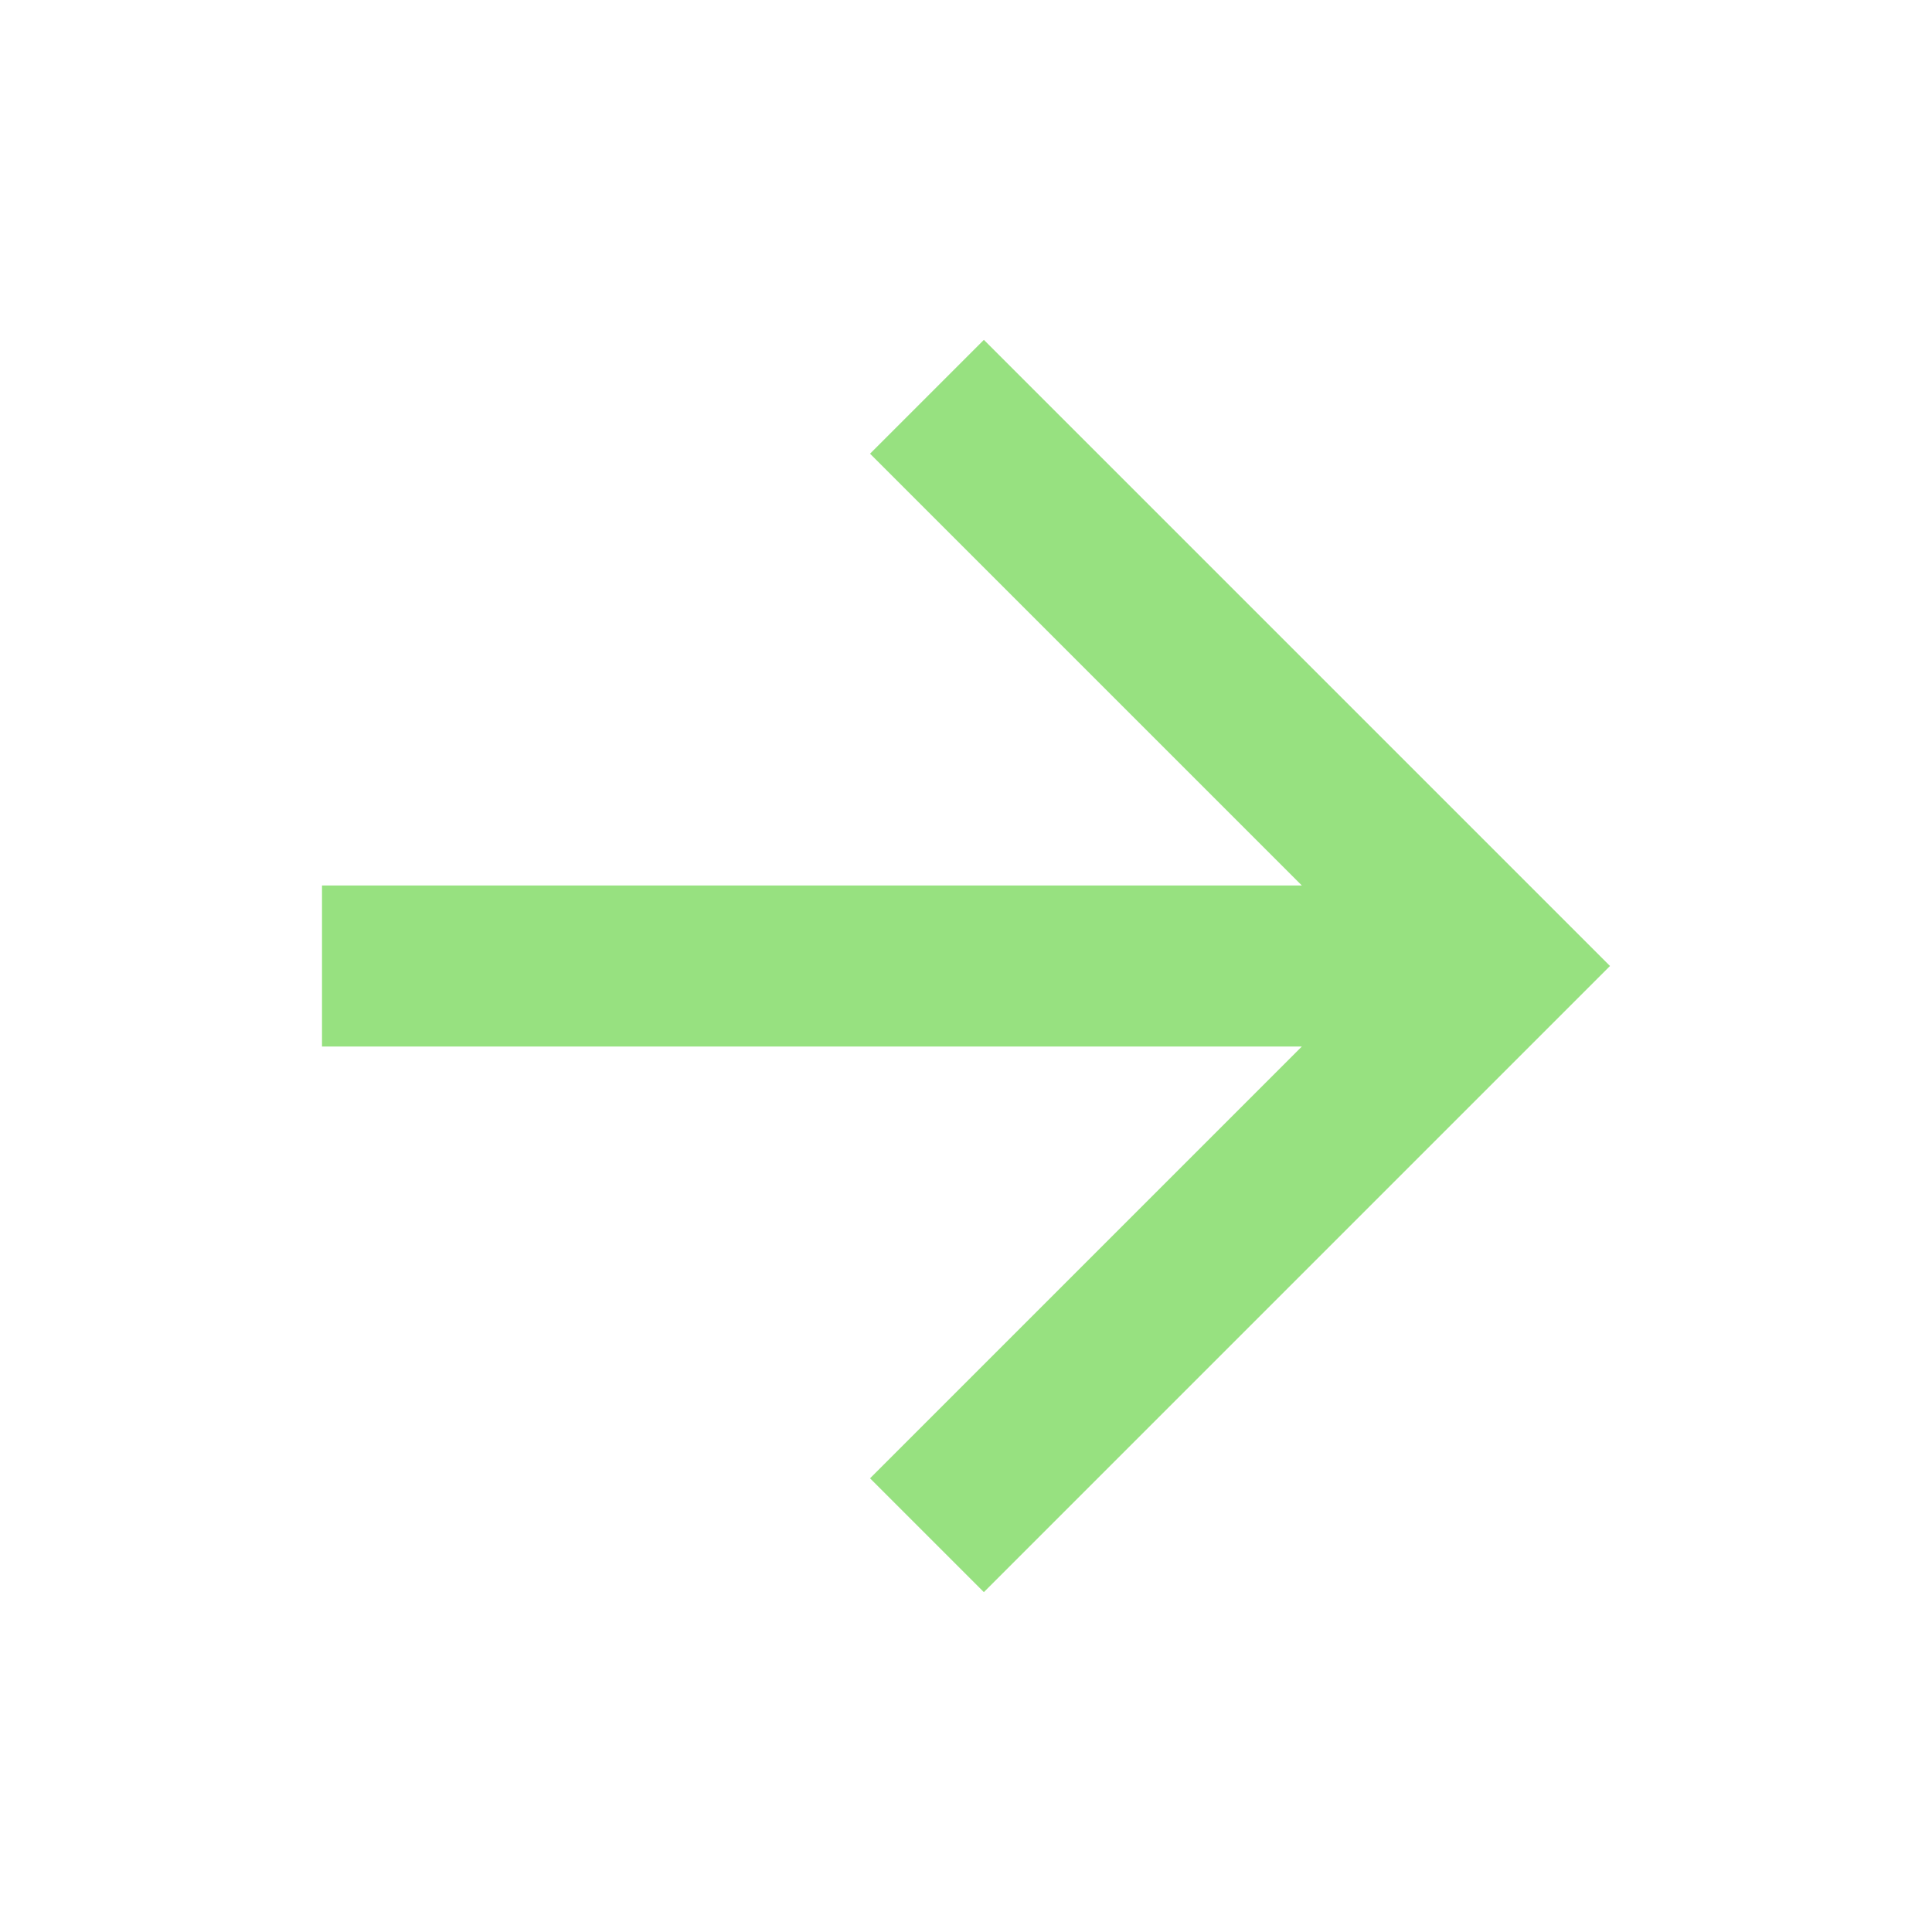
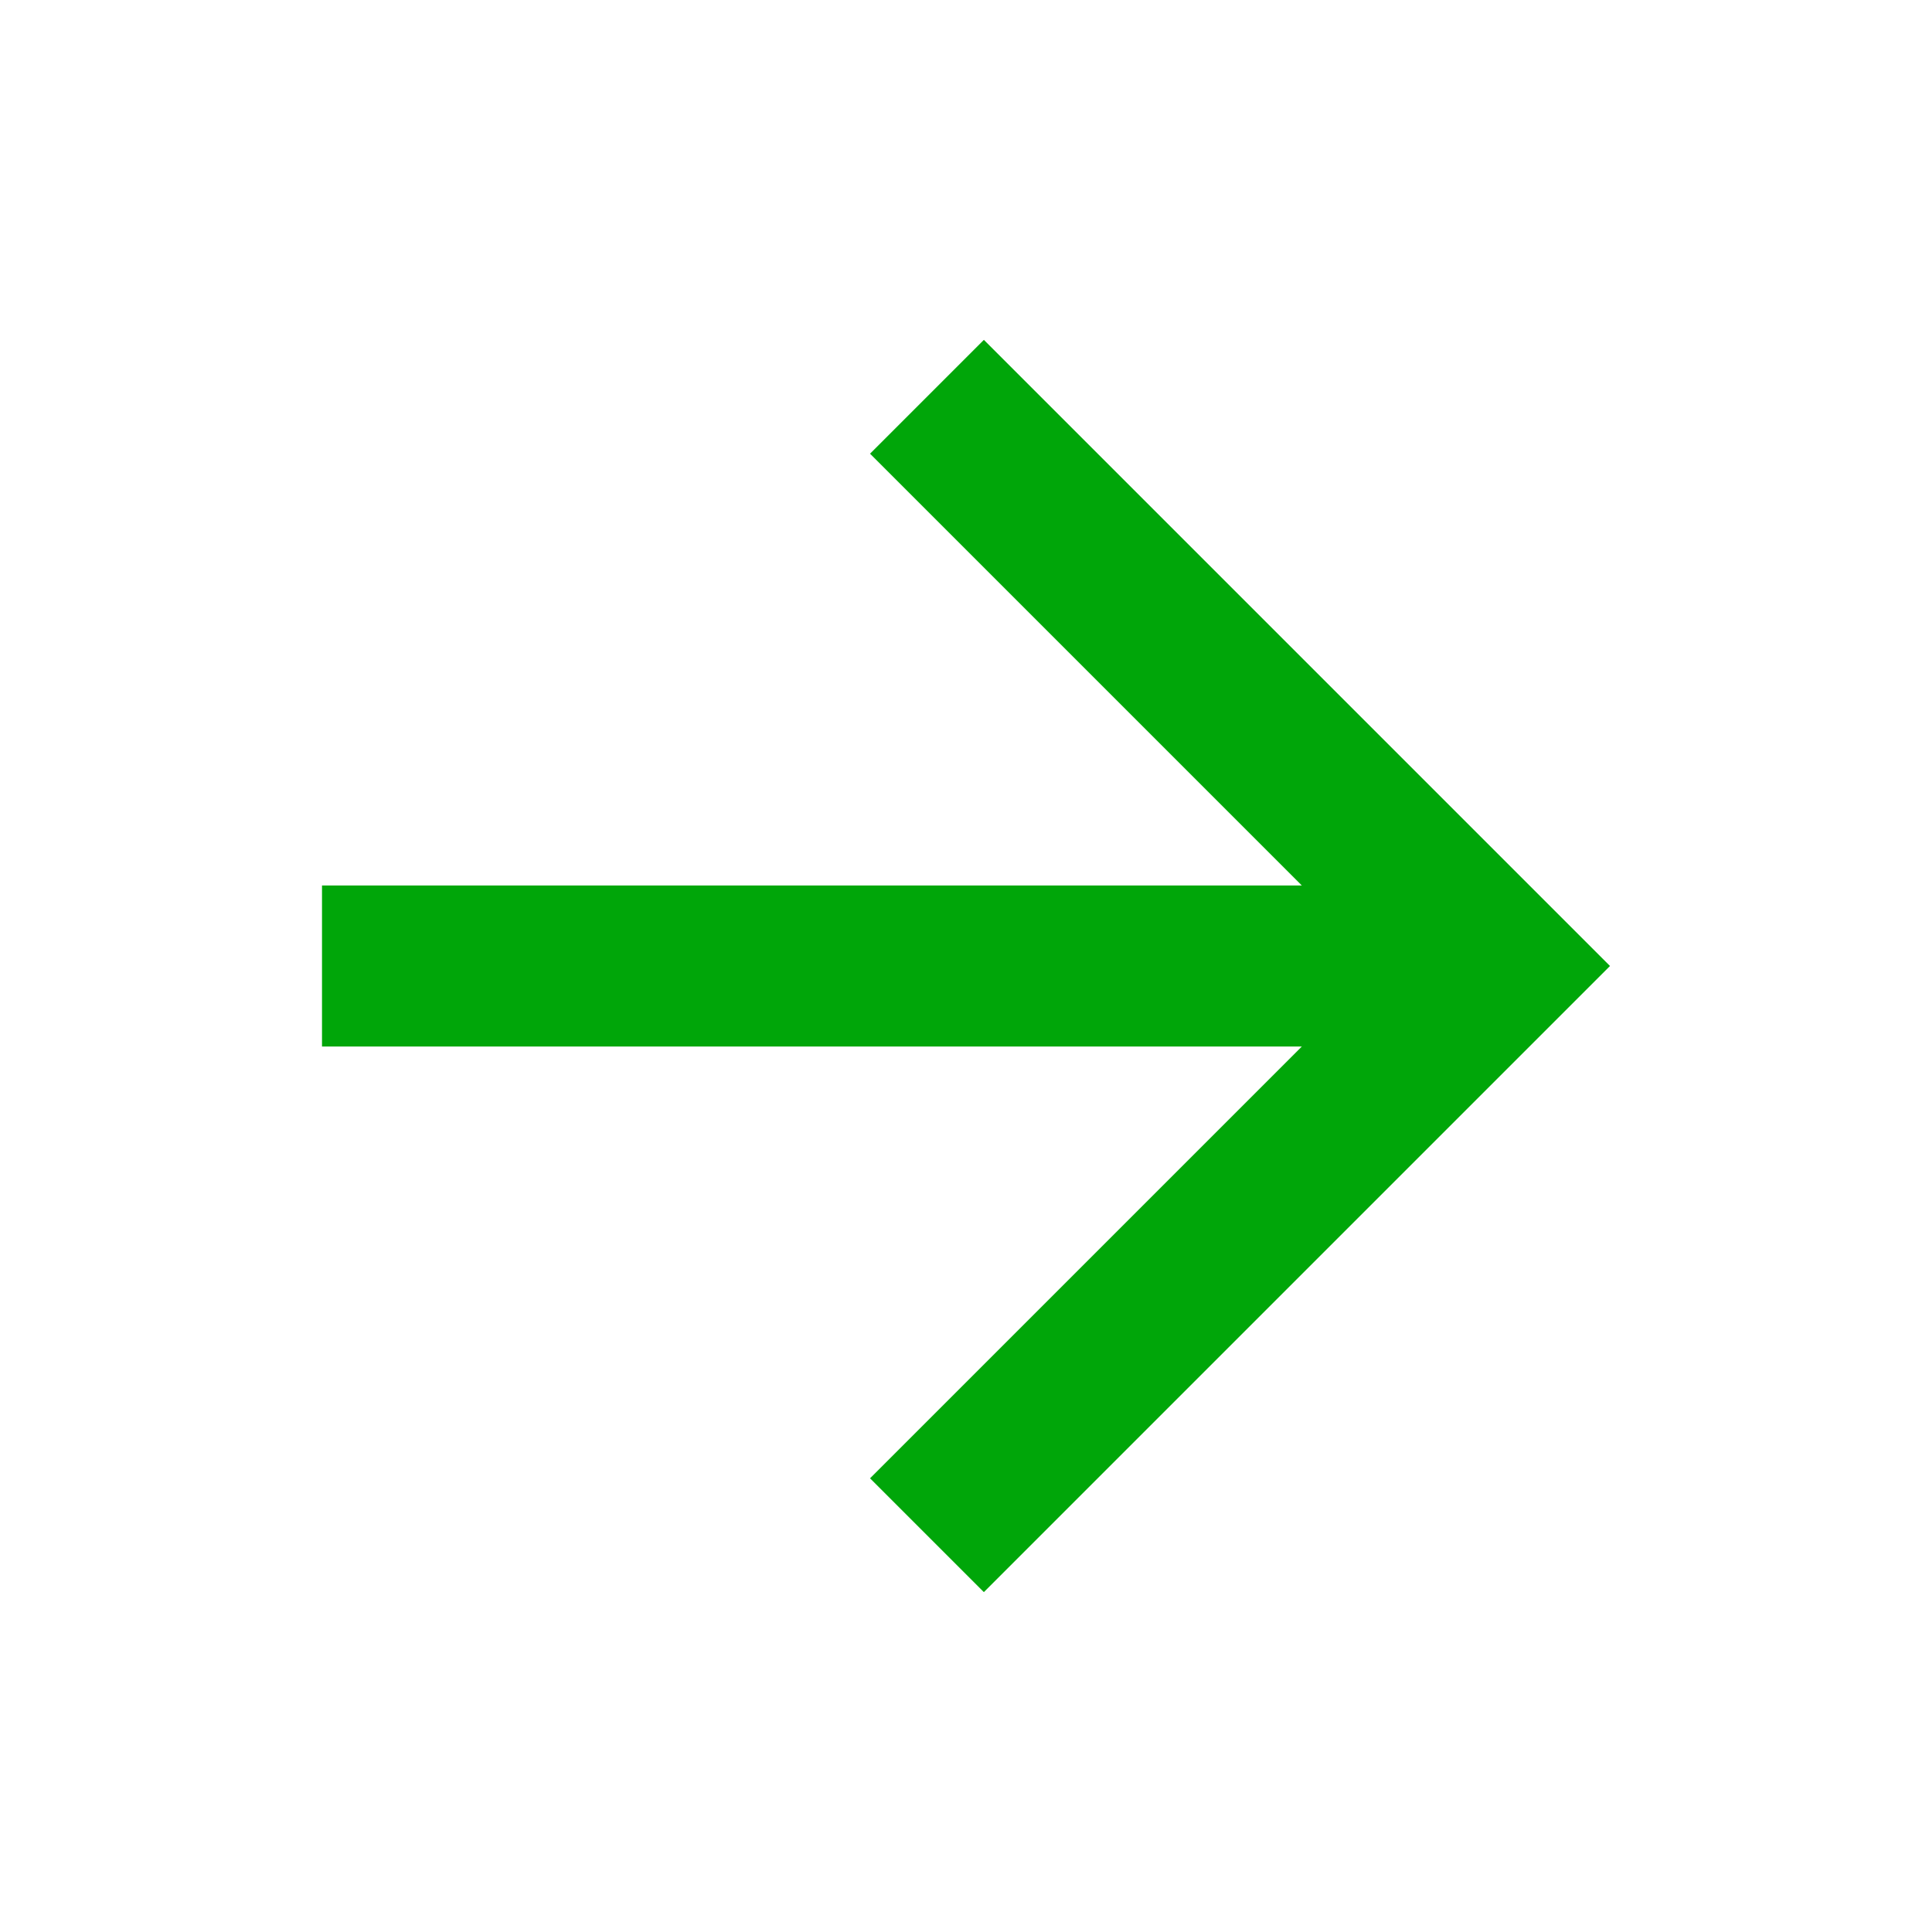
<svg xmlns="http://www.w3.org/2000/svg" width="24" height="24" viewBox="0 0 24 24" fill="none">
-   <path d="M16.172 11L10.808 5.636L12.222 4.222L20 12L12.222 19.778L10.808 18.364L16.172 13H4V11H16.172Z" fill="#97E180" />
+   <path d="M16.172 11L10.808 5.636L12.222 4.222L20 12L12.222 19.778L10.808 18.364L16.172 13H4V11H16.172Z" fill="#00A609" />
</svg>
